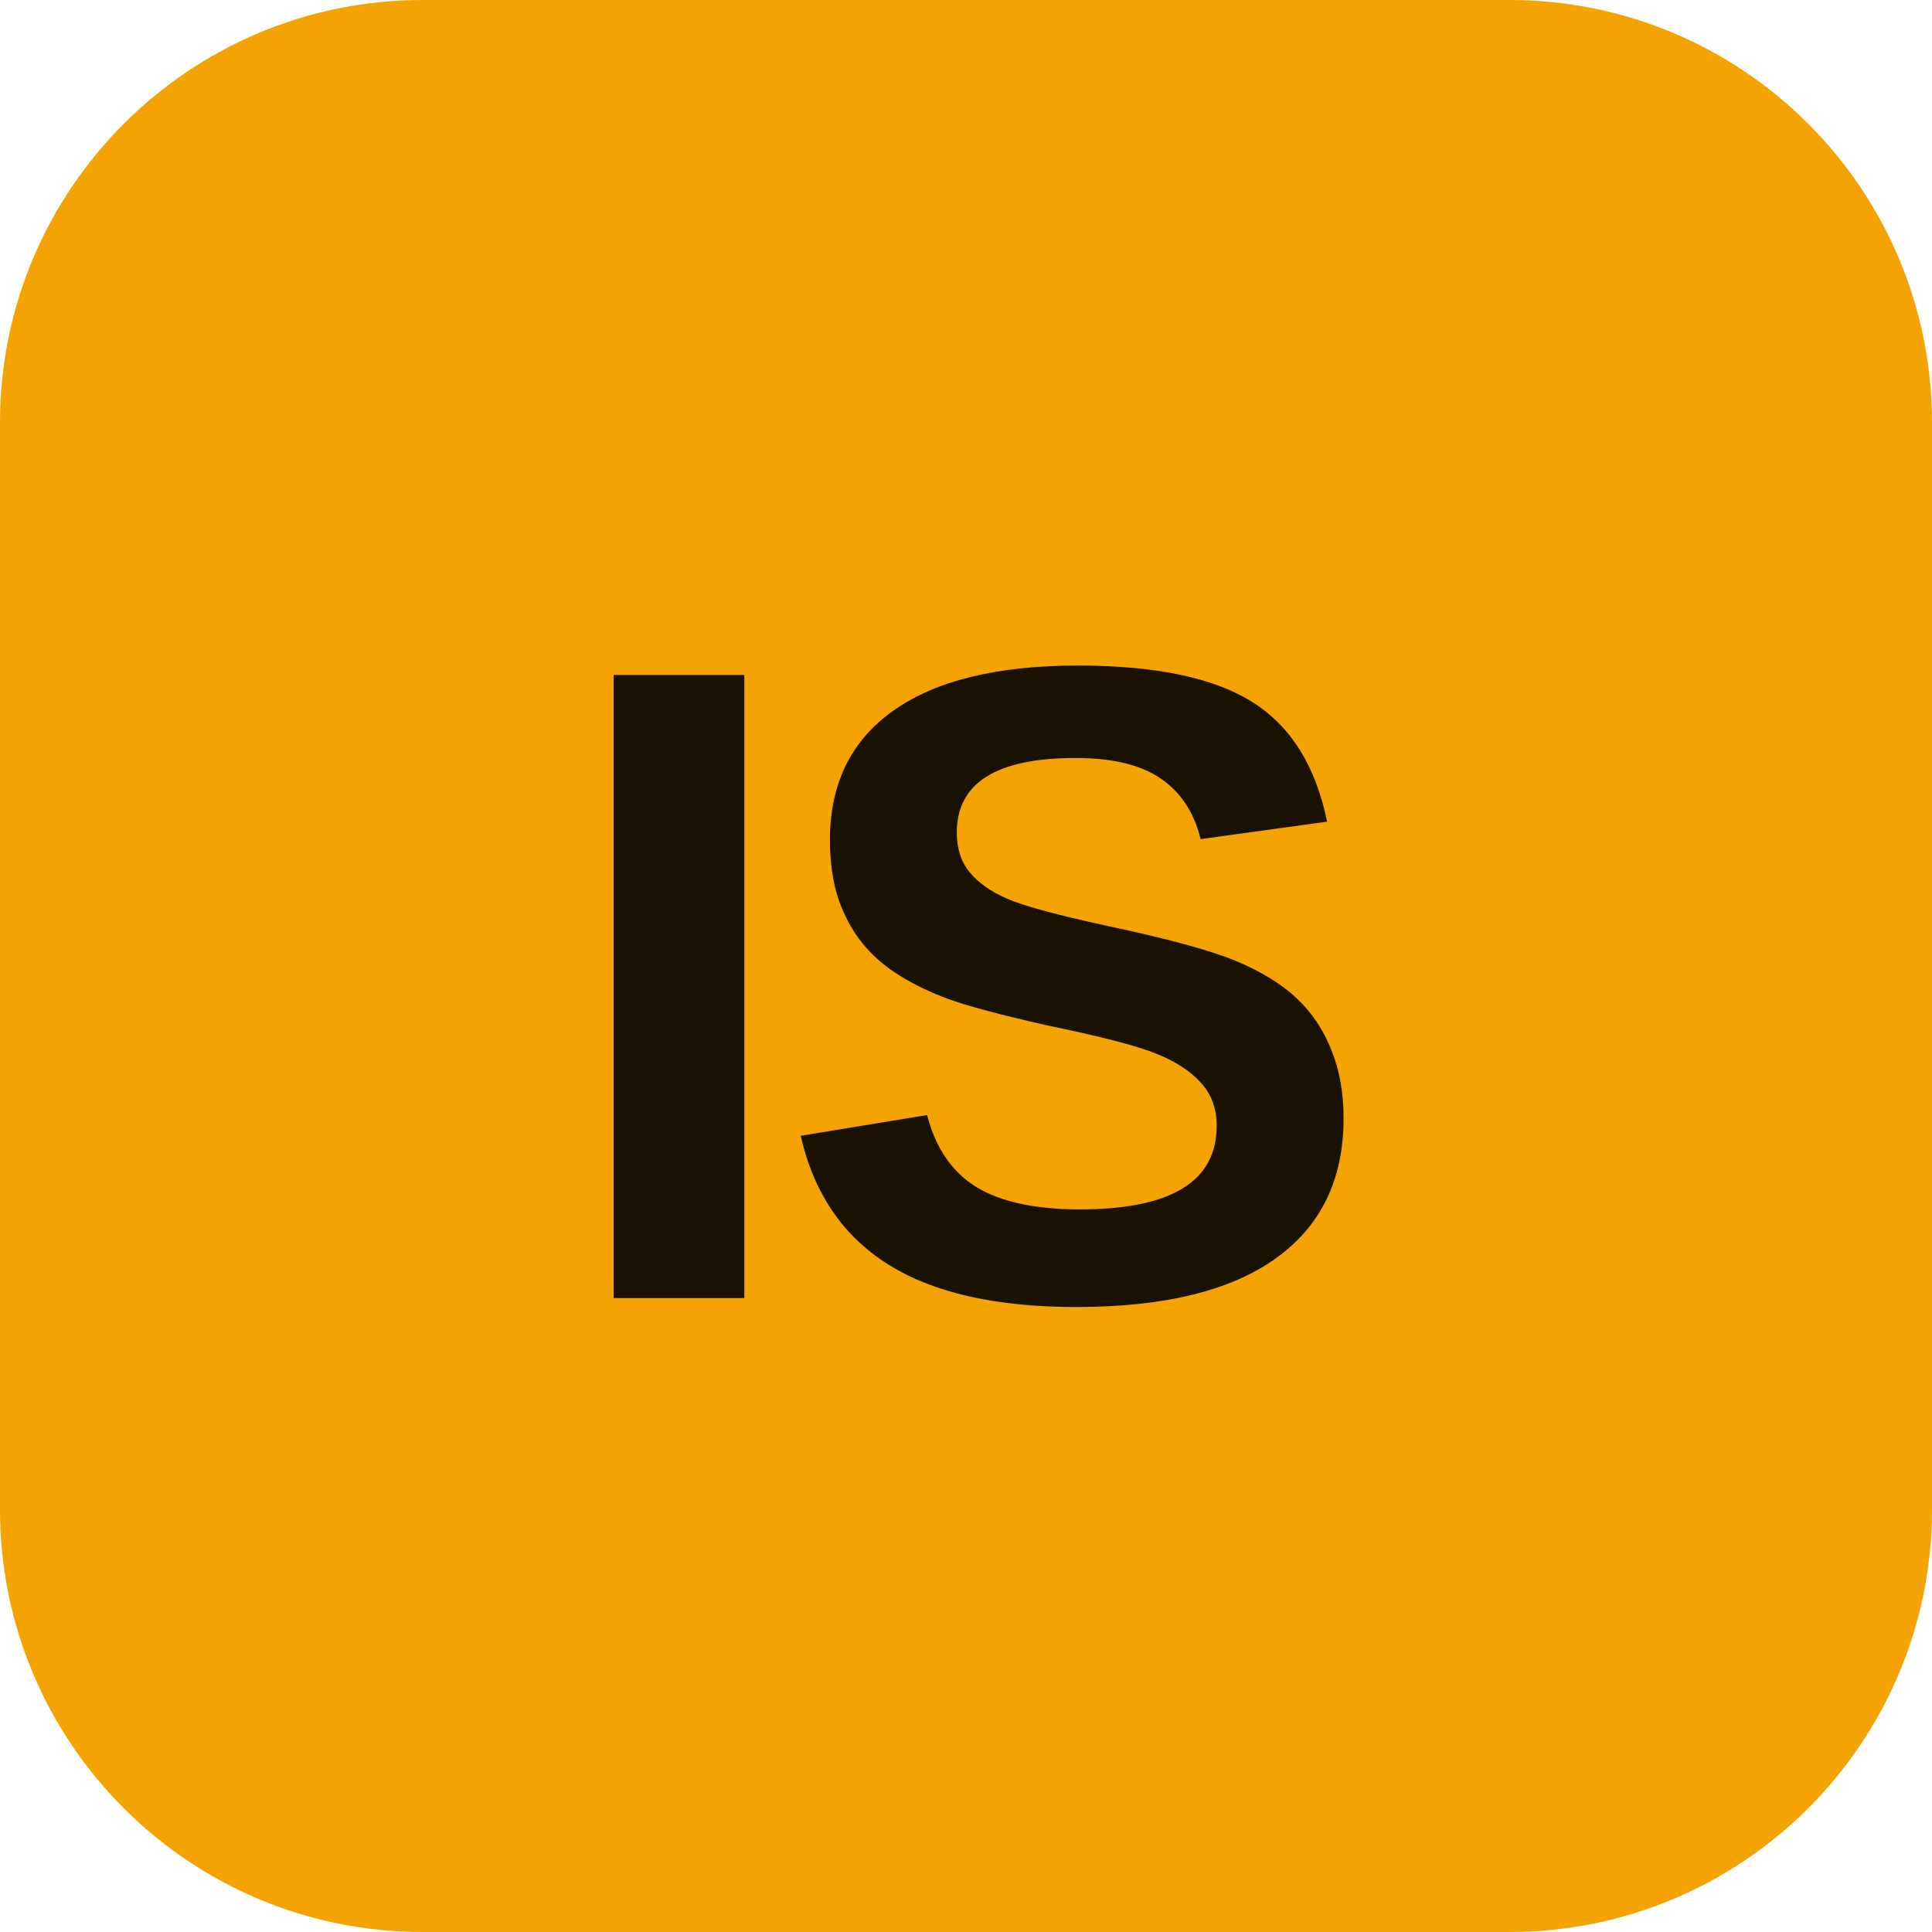
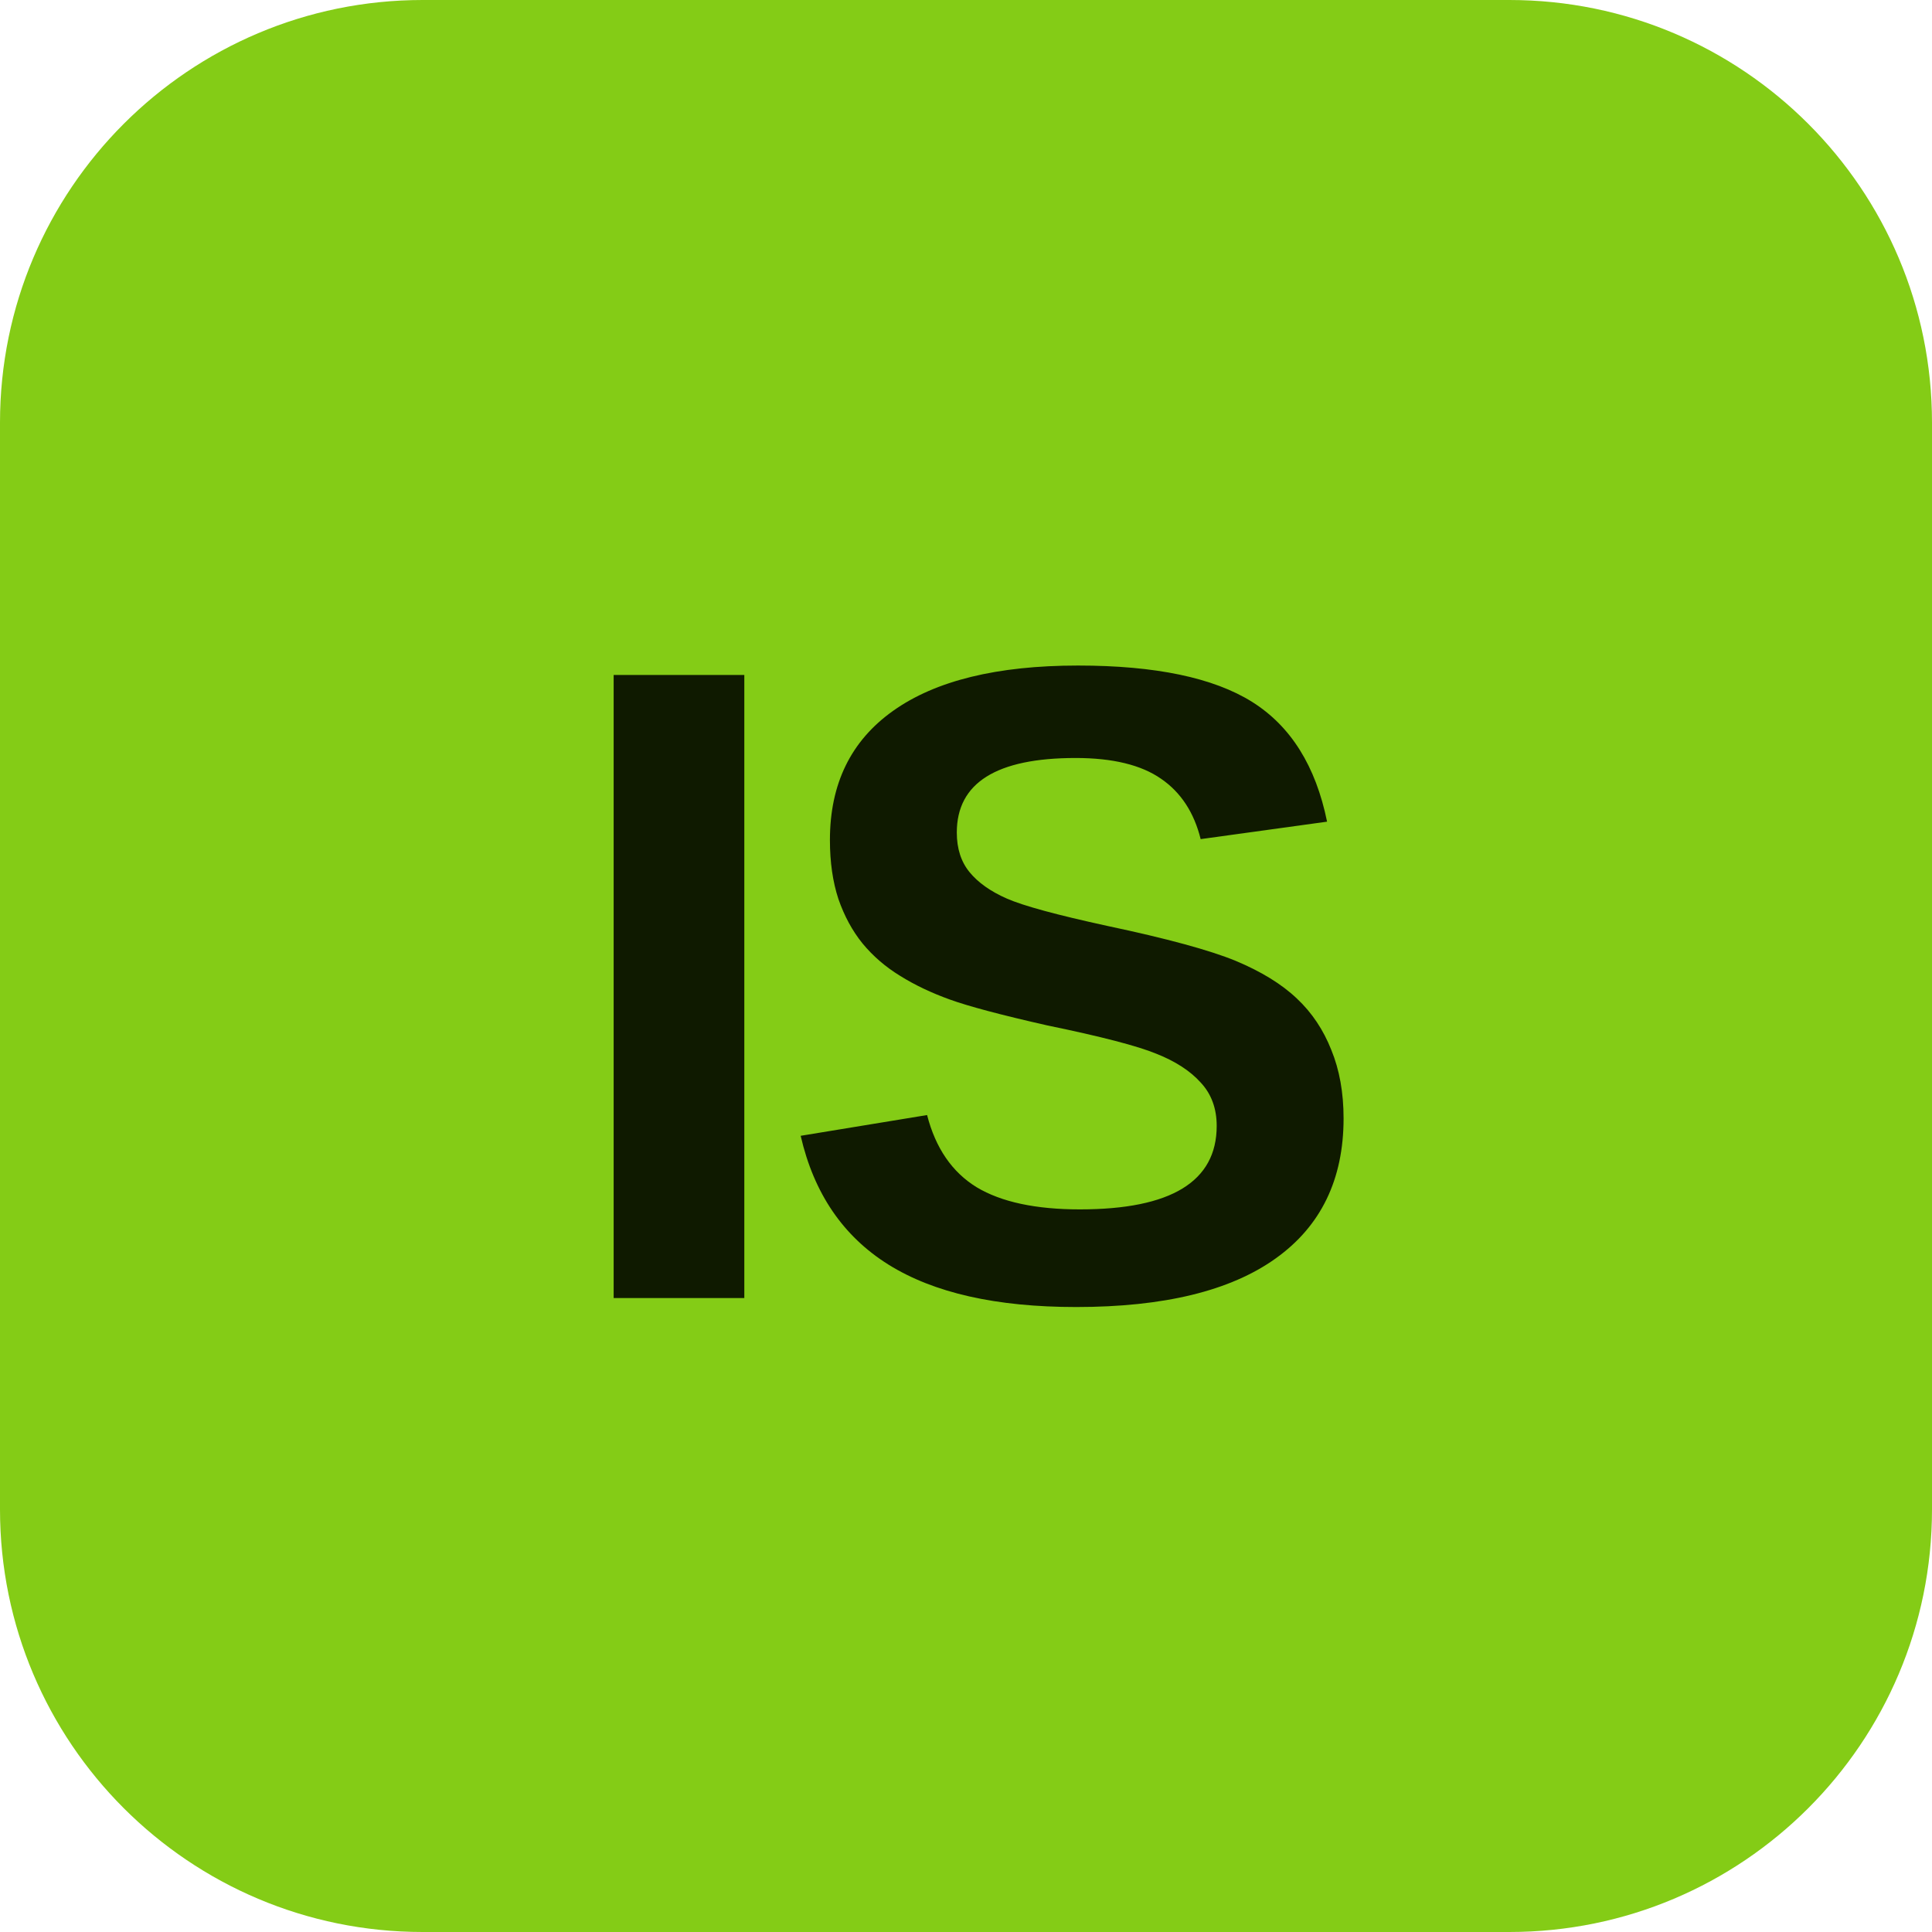
<svg xmlns="http://www.w3.org/2000/svg" viewBox="0 0 64 64">
-   <rect width="64" height="64" rx="14" fill="#f5a300" />
-   <text x="32" y="43" text-anchor="middle" font-family="system-ui,Segoe UI,Arial,sans-serif" font-size="30" font-weight="800" fill="#1a1200" letter-spacing="-1">IS</text>
+   <rect width="64" height="64" rx="14" fill="#84cc16" />
+   <text x="32" y="43" text-anchor="middle" font-family="system-ui,Segoe UI,Arial,sans-serif" font-size="30" font-weight="800" fill="#0f1a00" letter-spacing="-1">IS</text>
</svg>
